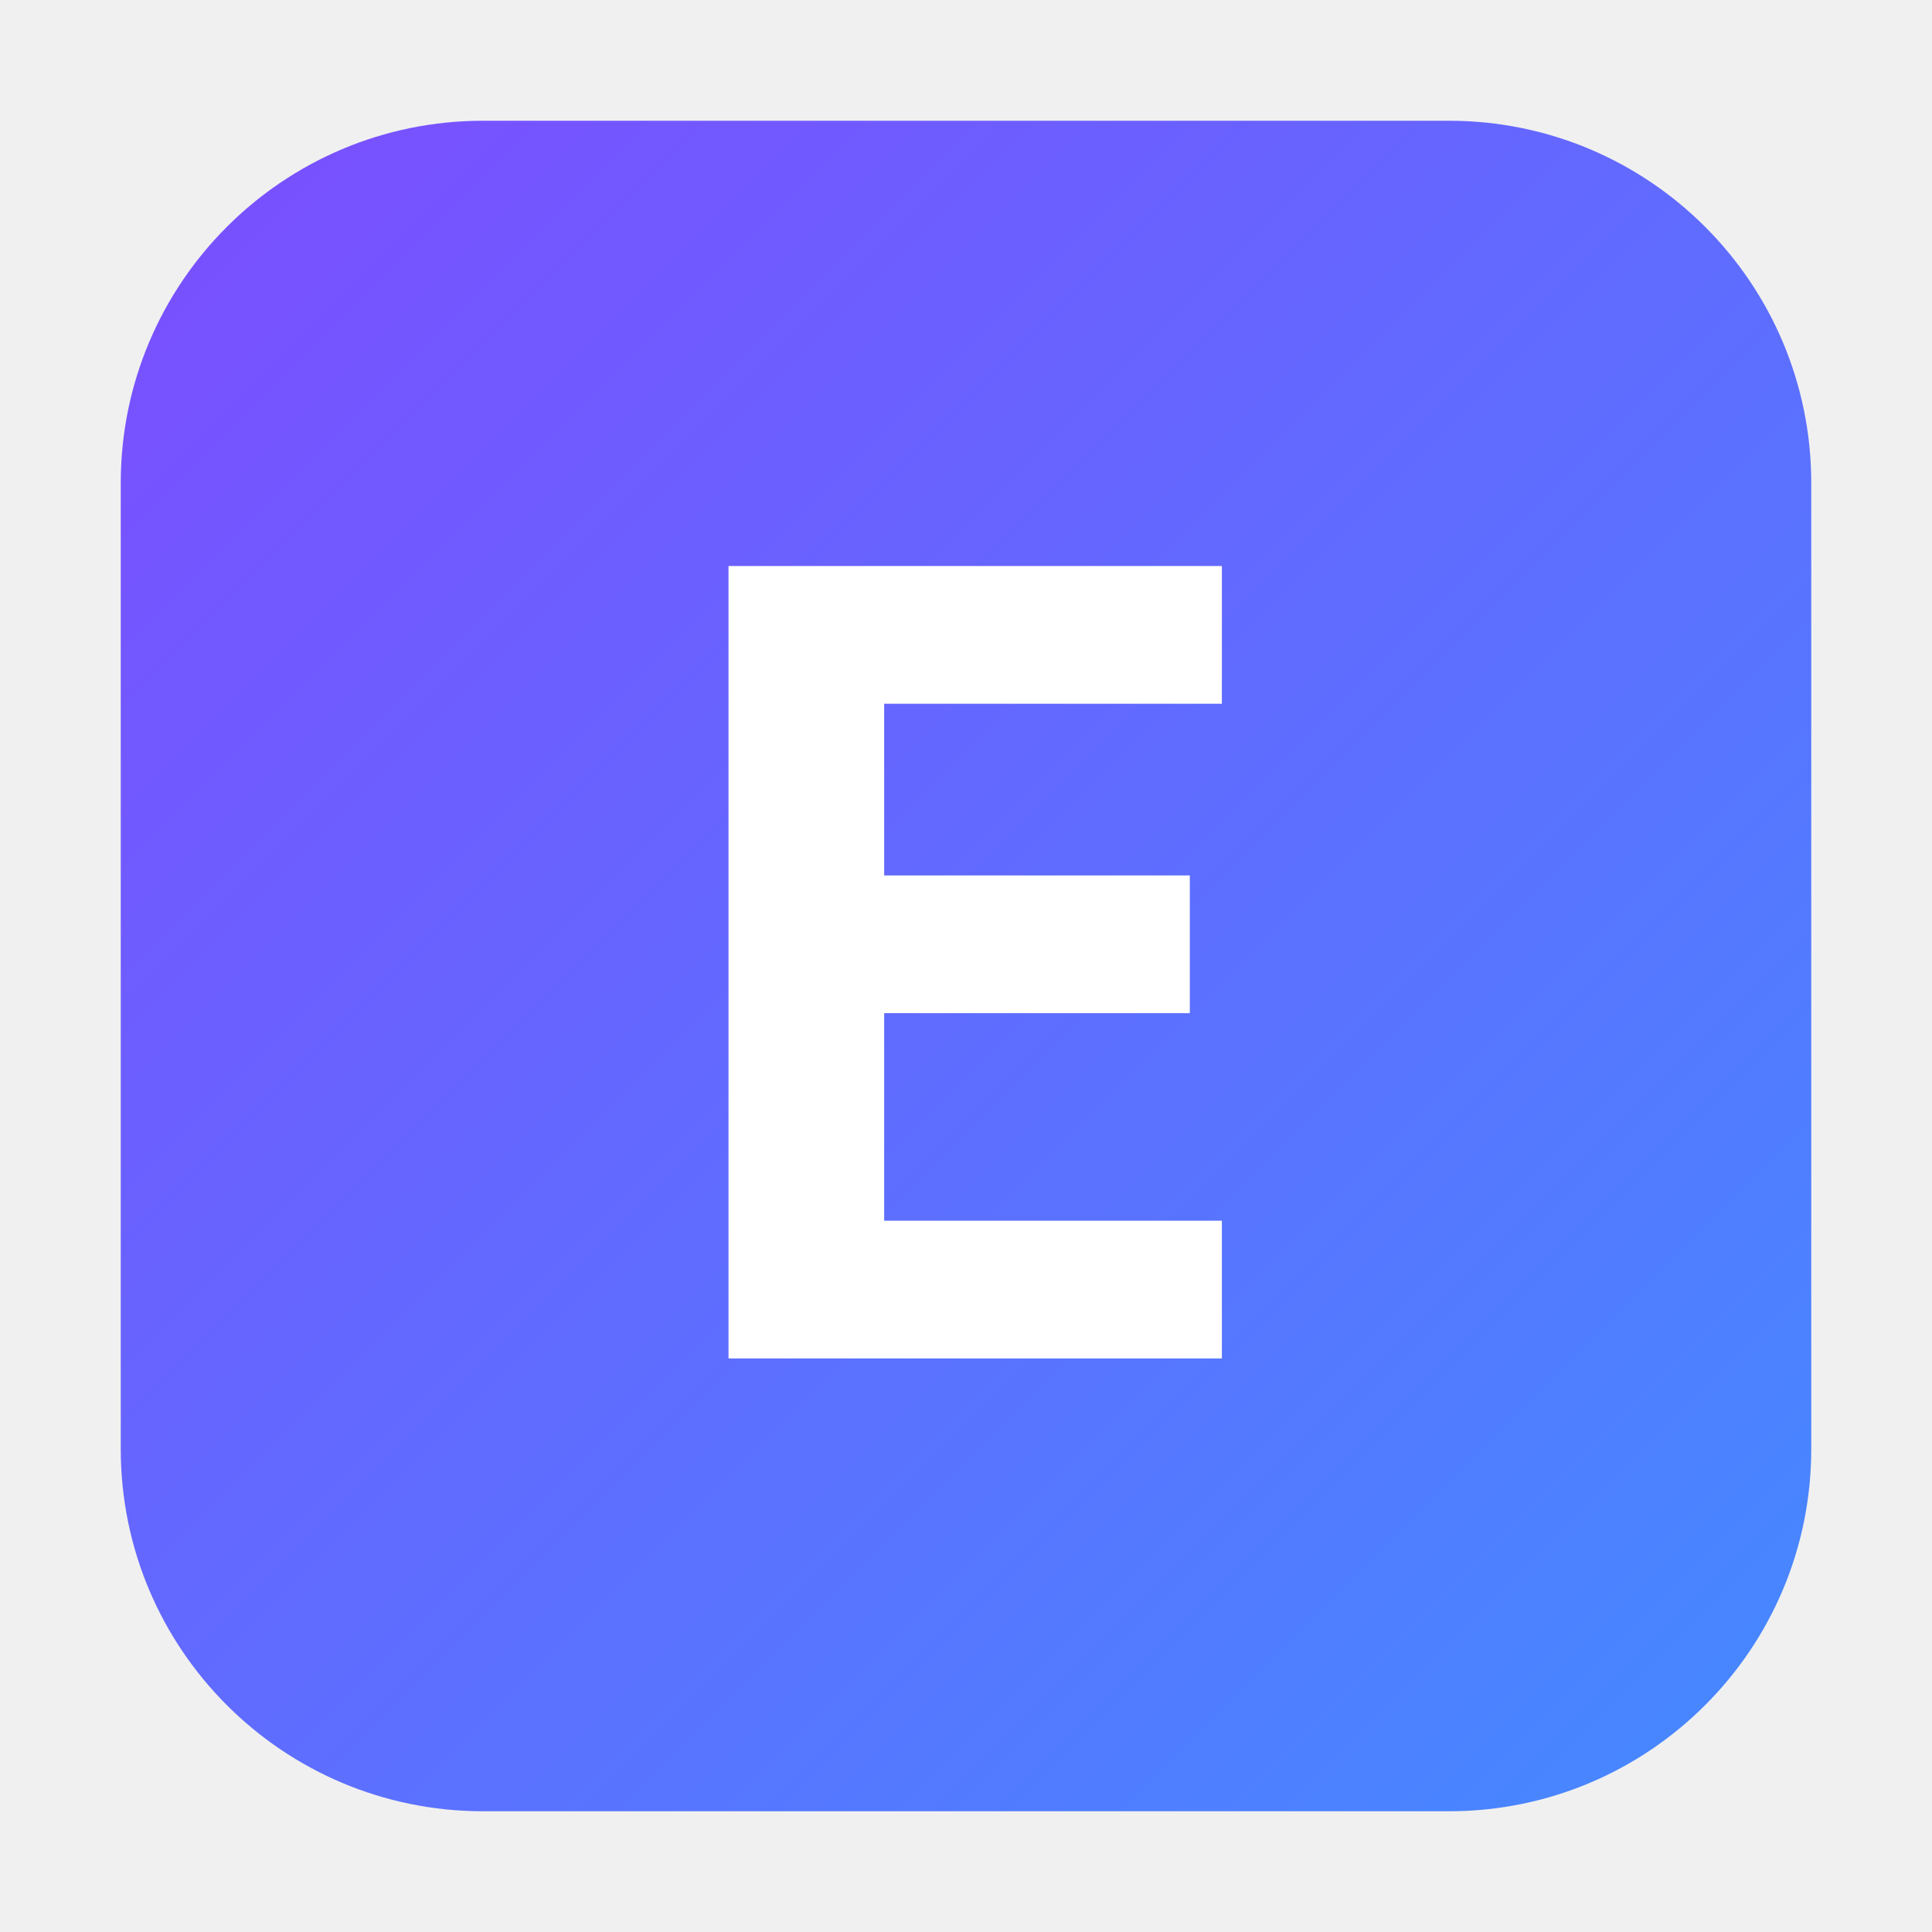
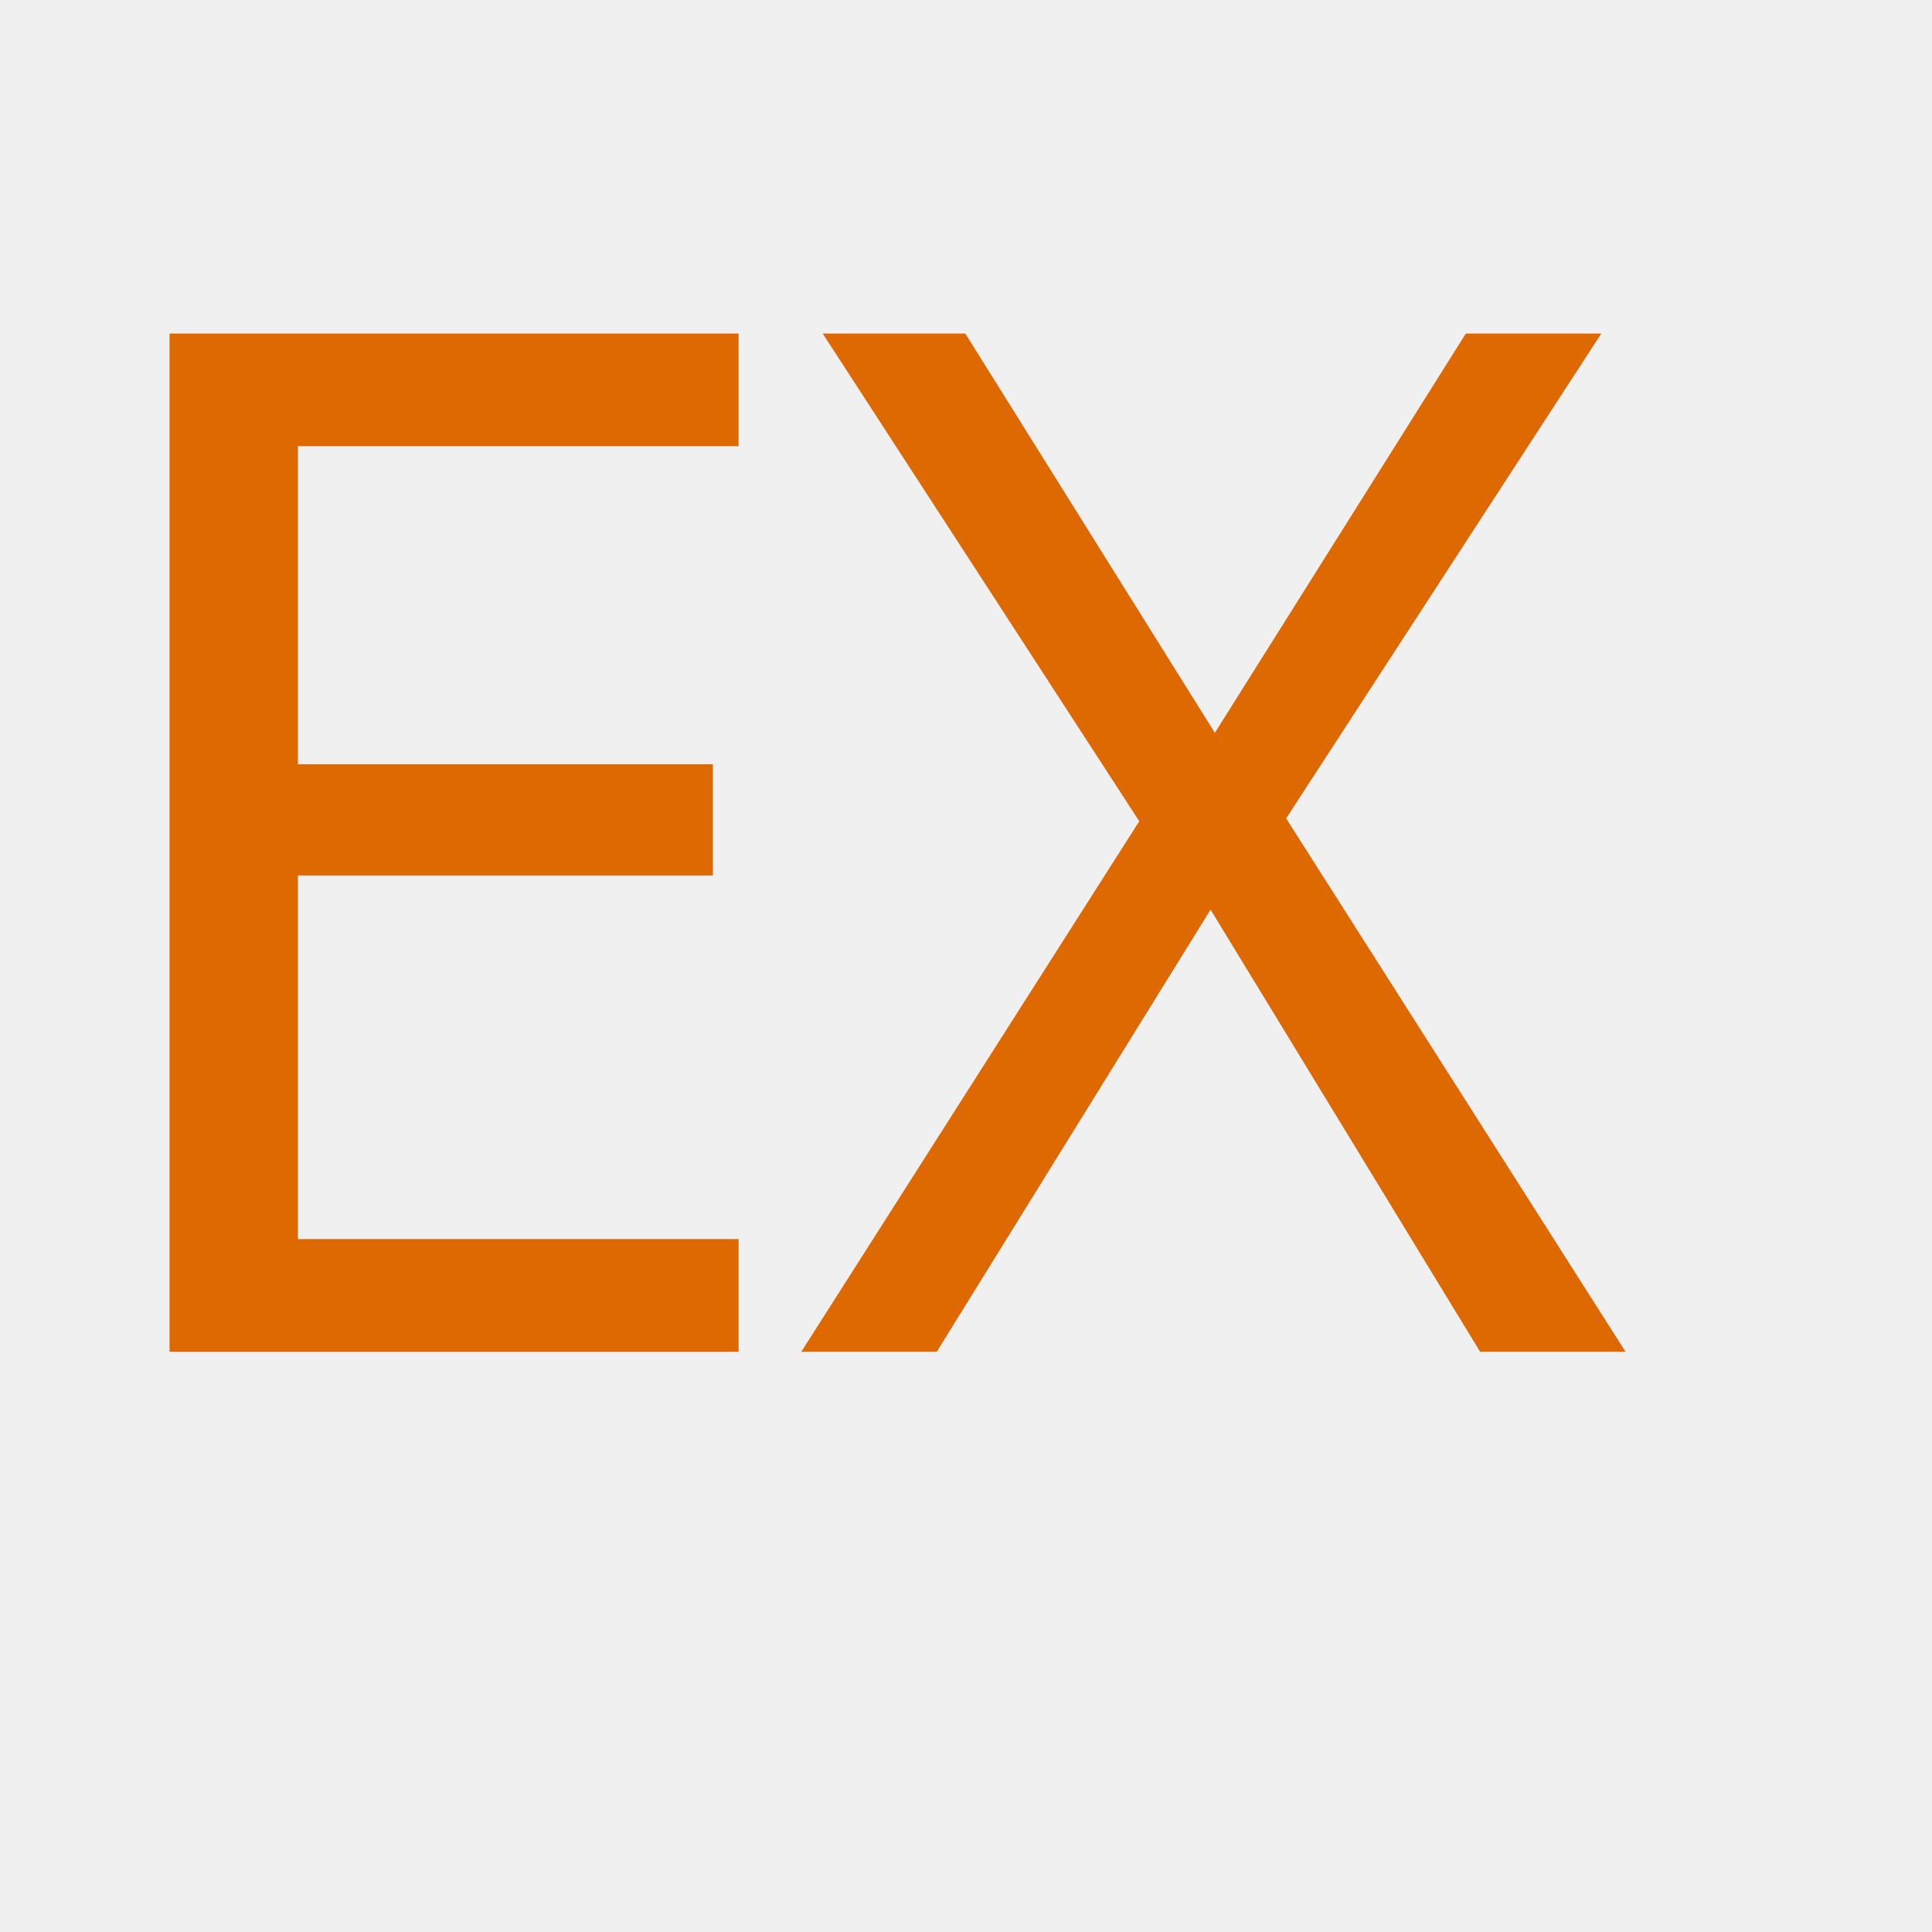
- <svg xmlns="http://www.w3.org/2000/svg" viewBox="0 0 32 32">
+ <svg xmlns="http://www.w3.org/2000/svg" id="Layer_1" viewBox="0 0 1000 1000">
  <defs>
-     <linearGradient id="g" x1="0" y1="0" x2="1" y2="1">
-       <stop offset="0%" stop-color="#7C4DFF" />
-       <stop offset="100%" stop-color="#448AFF" />
-     </linearGradient>
+     <style>.cls-1{letter-spacing:0em;}.cls-2{fill:#dd6900;font-family:ZeroesOne-Regular, 'Zeroes 1';font-size:738.14px;}.cls-3{letter-spacing:-.05em;}</style>
  </defs>
-   <rect x="2" y="2" width="28" height="28" rx="6" fill="url(#g)" />
-   <text x="16" y="22.5" text-anchor="middle" font-family="SF Mono,Menlo,monospace" font-weight="700" font-size="18" fill="#fff">E</text>
+   <text class="cls-2" transform="translate(16.16 699.67)">
+     <tspan class="cls-3" x="0" y="0">E</tspan>
+     <tspan class="cls-1" x="395.63" y="0">X</tspan>
+   </text>
</svg>
